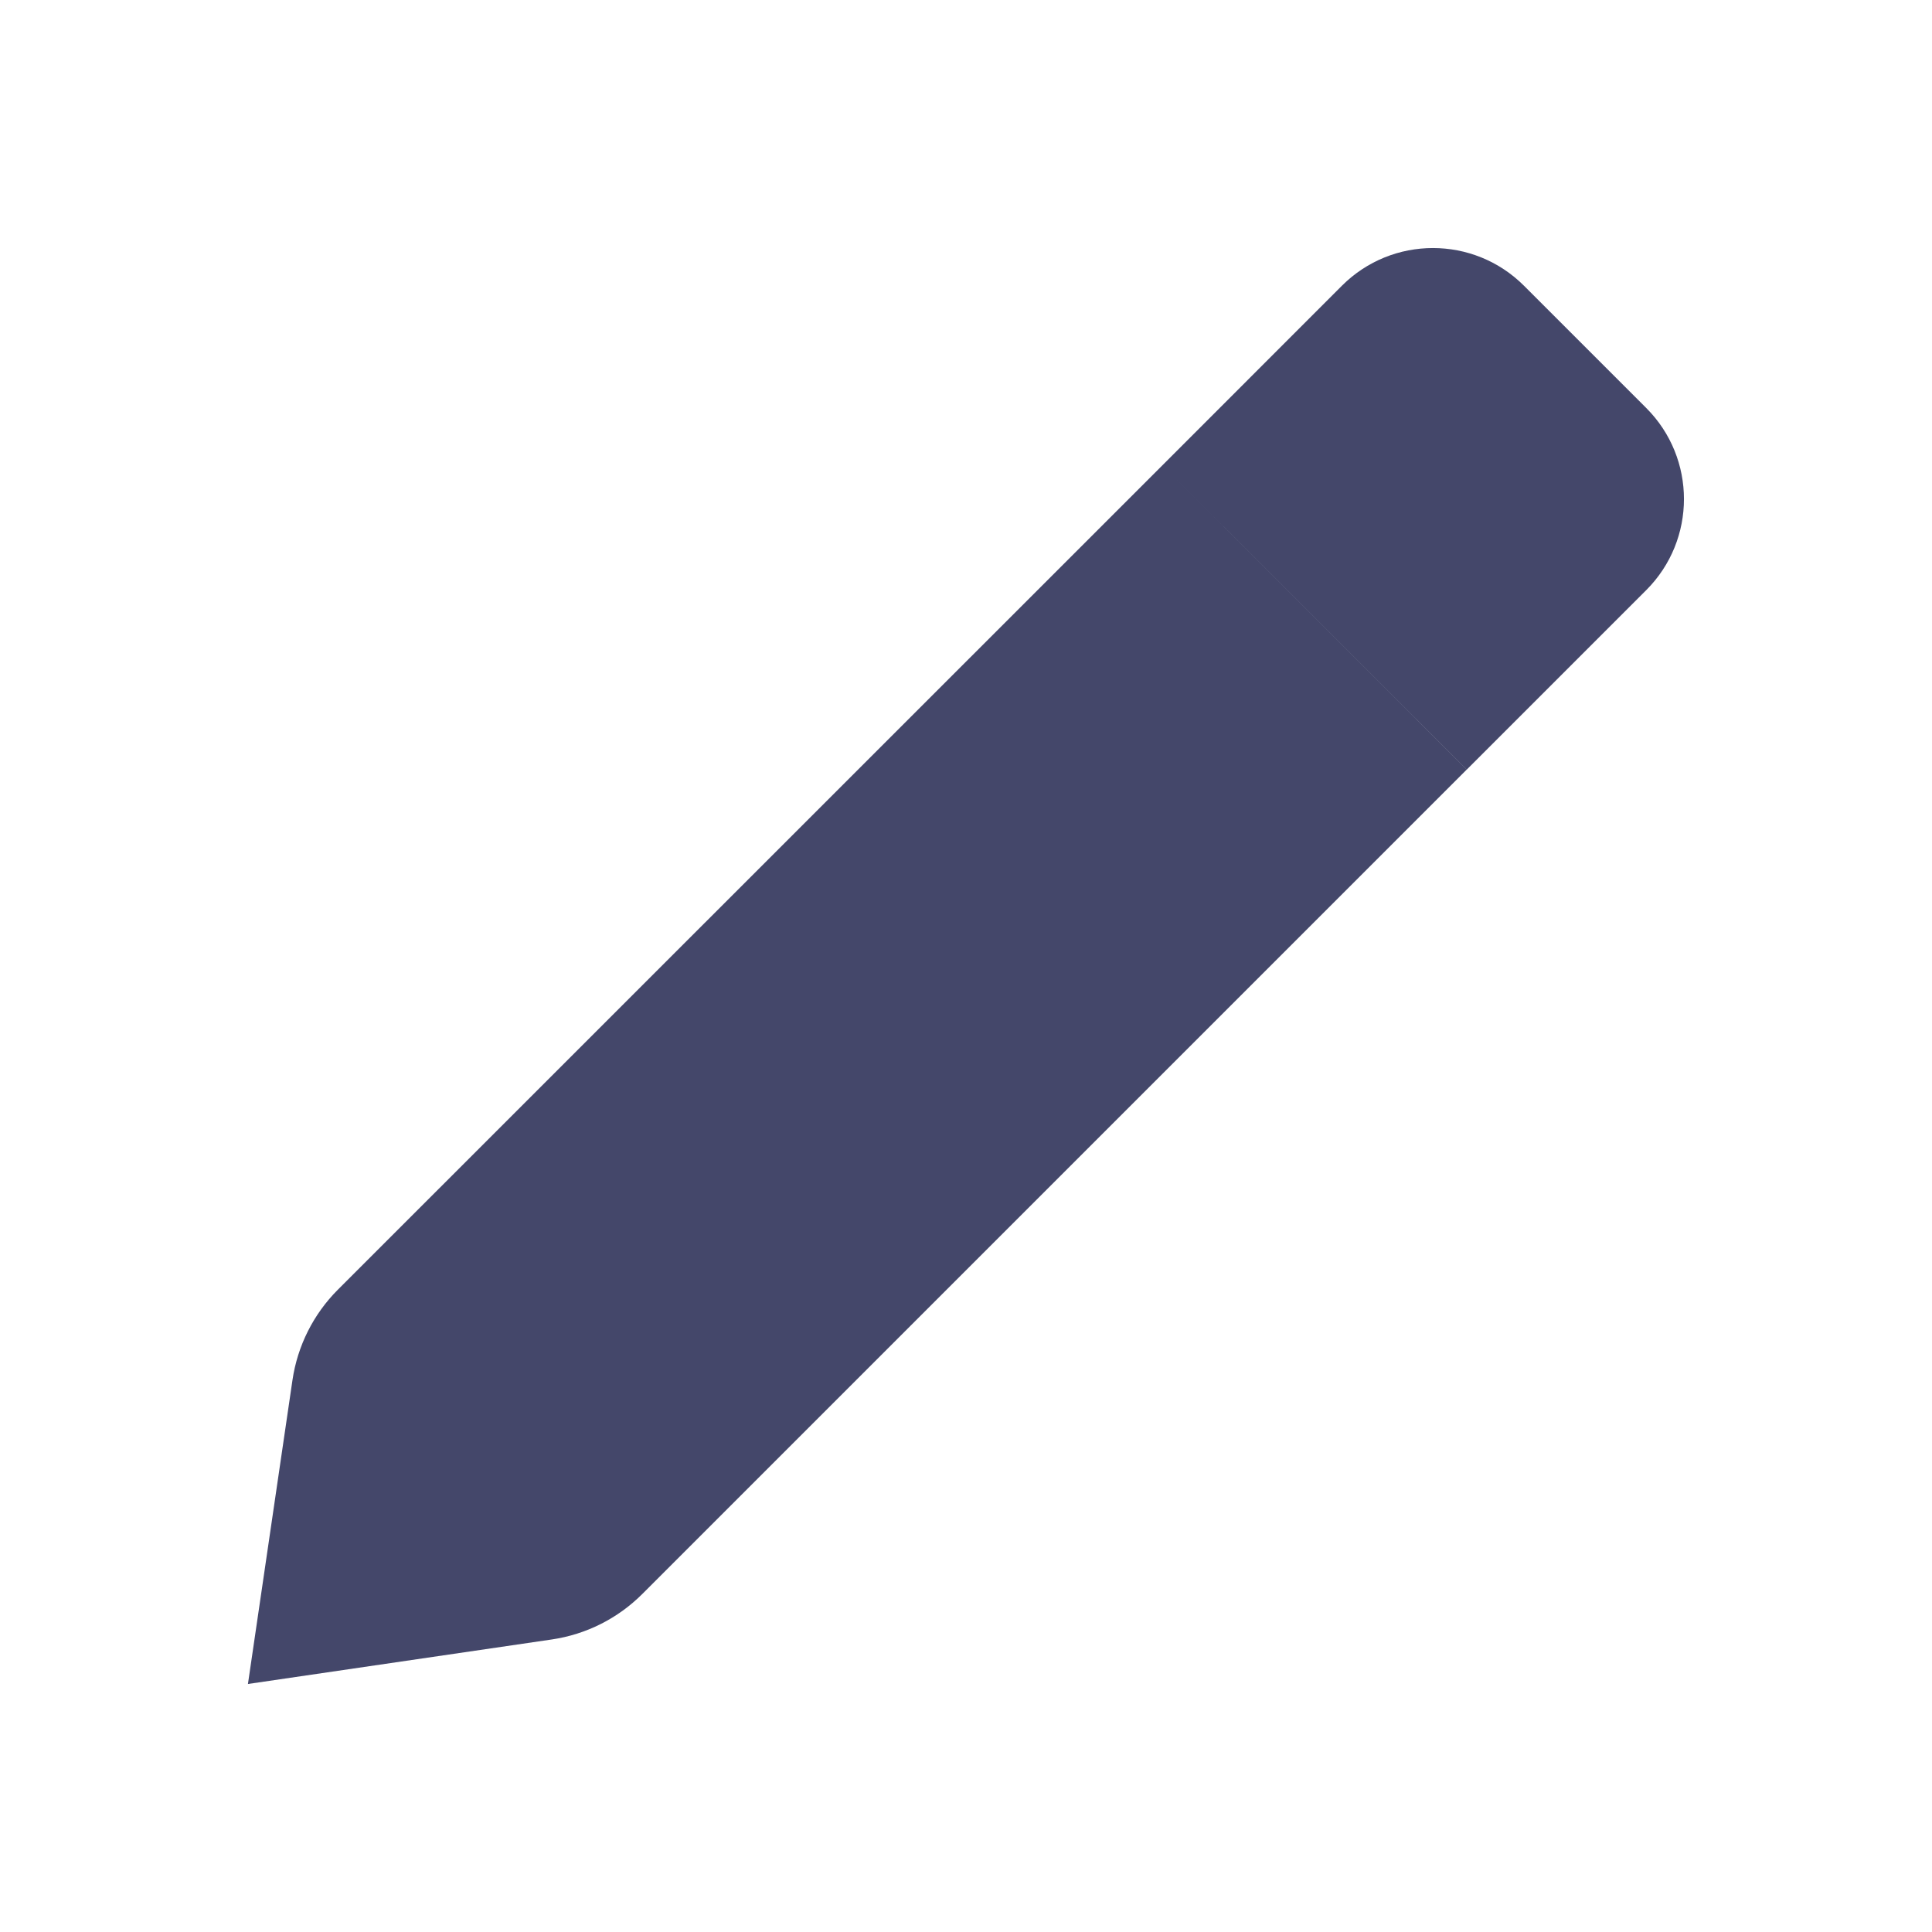
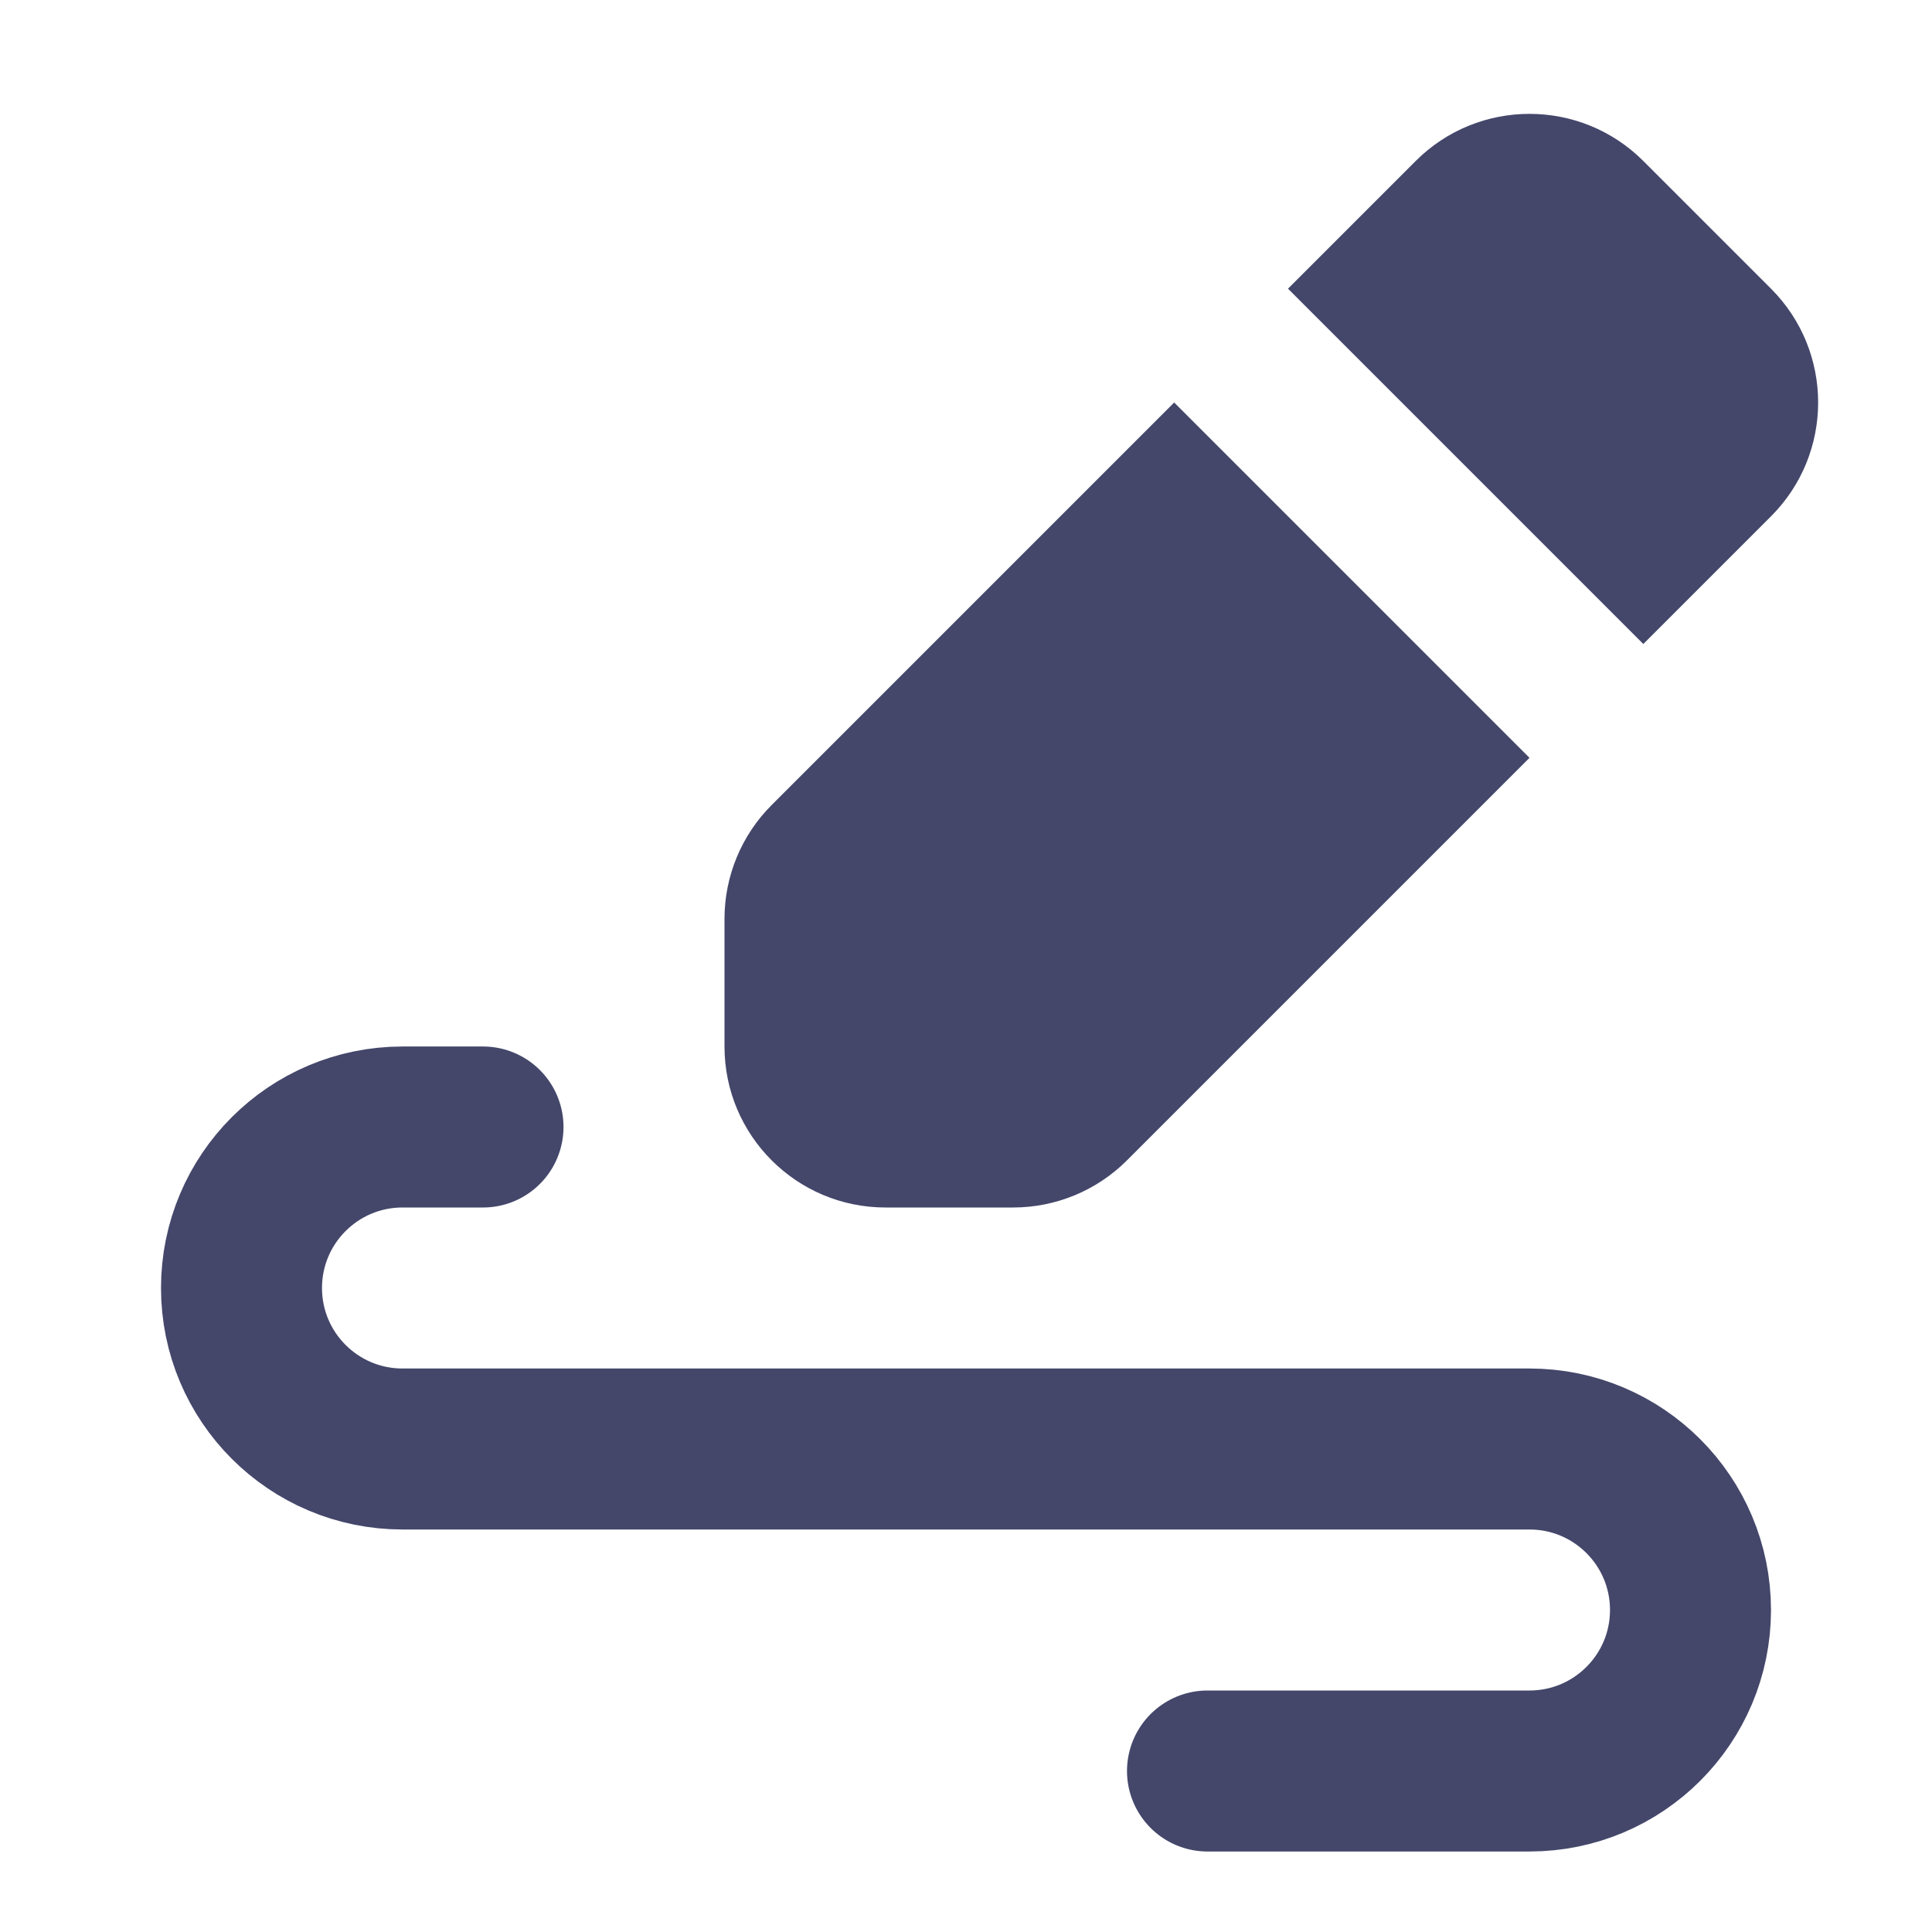
- <svg xmlns="http://www.w3.org/2000/svg" width="24" height="24" viewBox="0 0 24 24" fill="#44476a">
-   <path strokeLinecap="round" strokeLinejoin="round" strokeWidth="1.5" d="M14.44 5.78L4.198 16.02a2 2 0 0 0-.565 1.125l-.553 3.774l3.775-.553A2 2 0 0 0 7.98 19.8L18.22 9.56m-3.78-3.78l2.229-2.23a1.6 1.6 0 0 1 2.263 0l1.518 1.518a1.6 1.6 0 0 1 0 2.263l-2.23 2.23M14.44 5.78l3.78 3.78" />
+ <svg xmlns="http://www.w3.org/2000/svg" width="24" height="24" viewBox="0 0 24 24">
+   <g fill="none">
+     <path fill="#44476a" fill-rule="evenodd" d="M17.586 2a2 2 0 0 1 2.828 0L22 3.586a2 2 0 0 1 0 2.828L20.414 8L16 3.586zm-3 3l-5 5A2 2 0 0 0 9 11.414V13a2 2 0 0 0 2 2h1.586A2 2 0 0 0 14 14.414l5-5z" clip-rule="evenodd" />
+     <path stroke="#44476a" stroke-linecap="round" stroke-linejoin="round" stroke-width="2" d="M6 14H5a2 2 0 0 0-2 2v0a2 2 0 0 0 2 2h14a2 2 0 0 1 2 2v0a2 2 0 0 1-2 2h-4" />
+   </g>
</svg>
